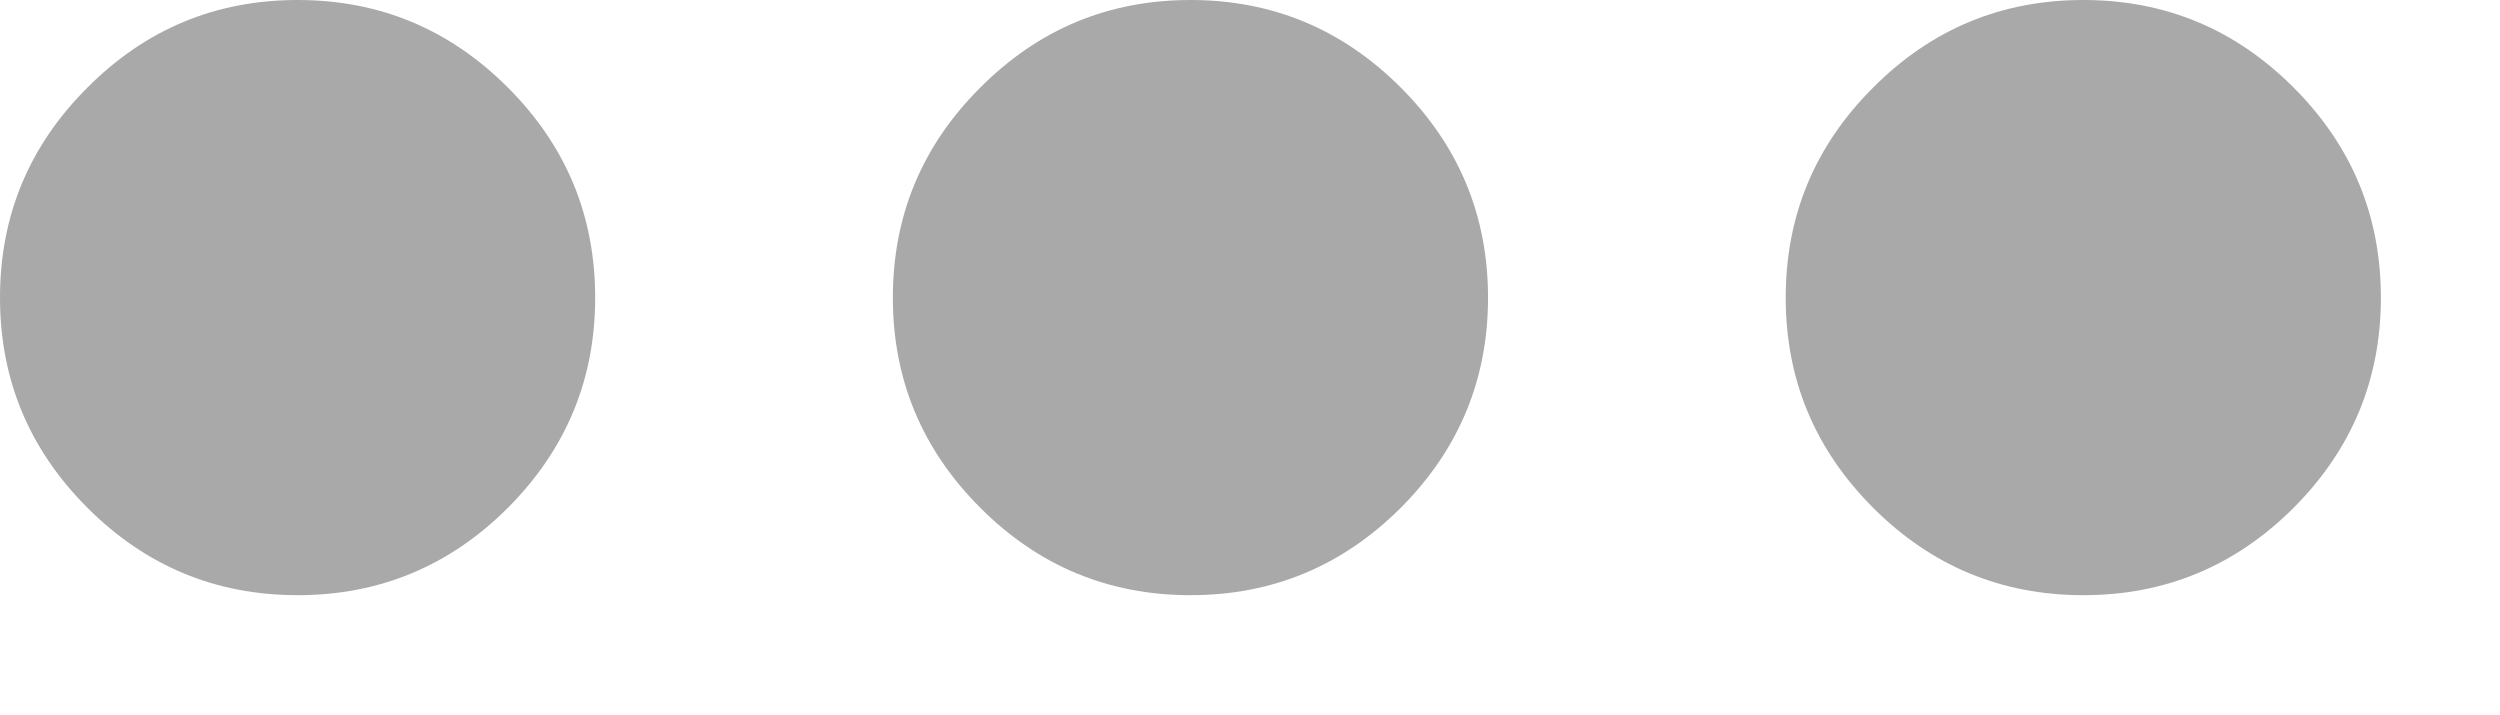
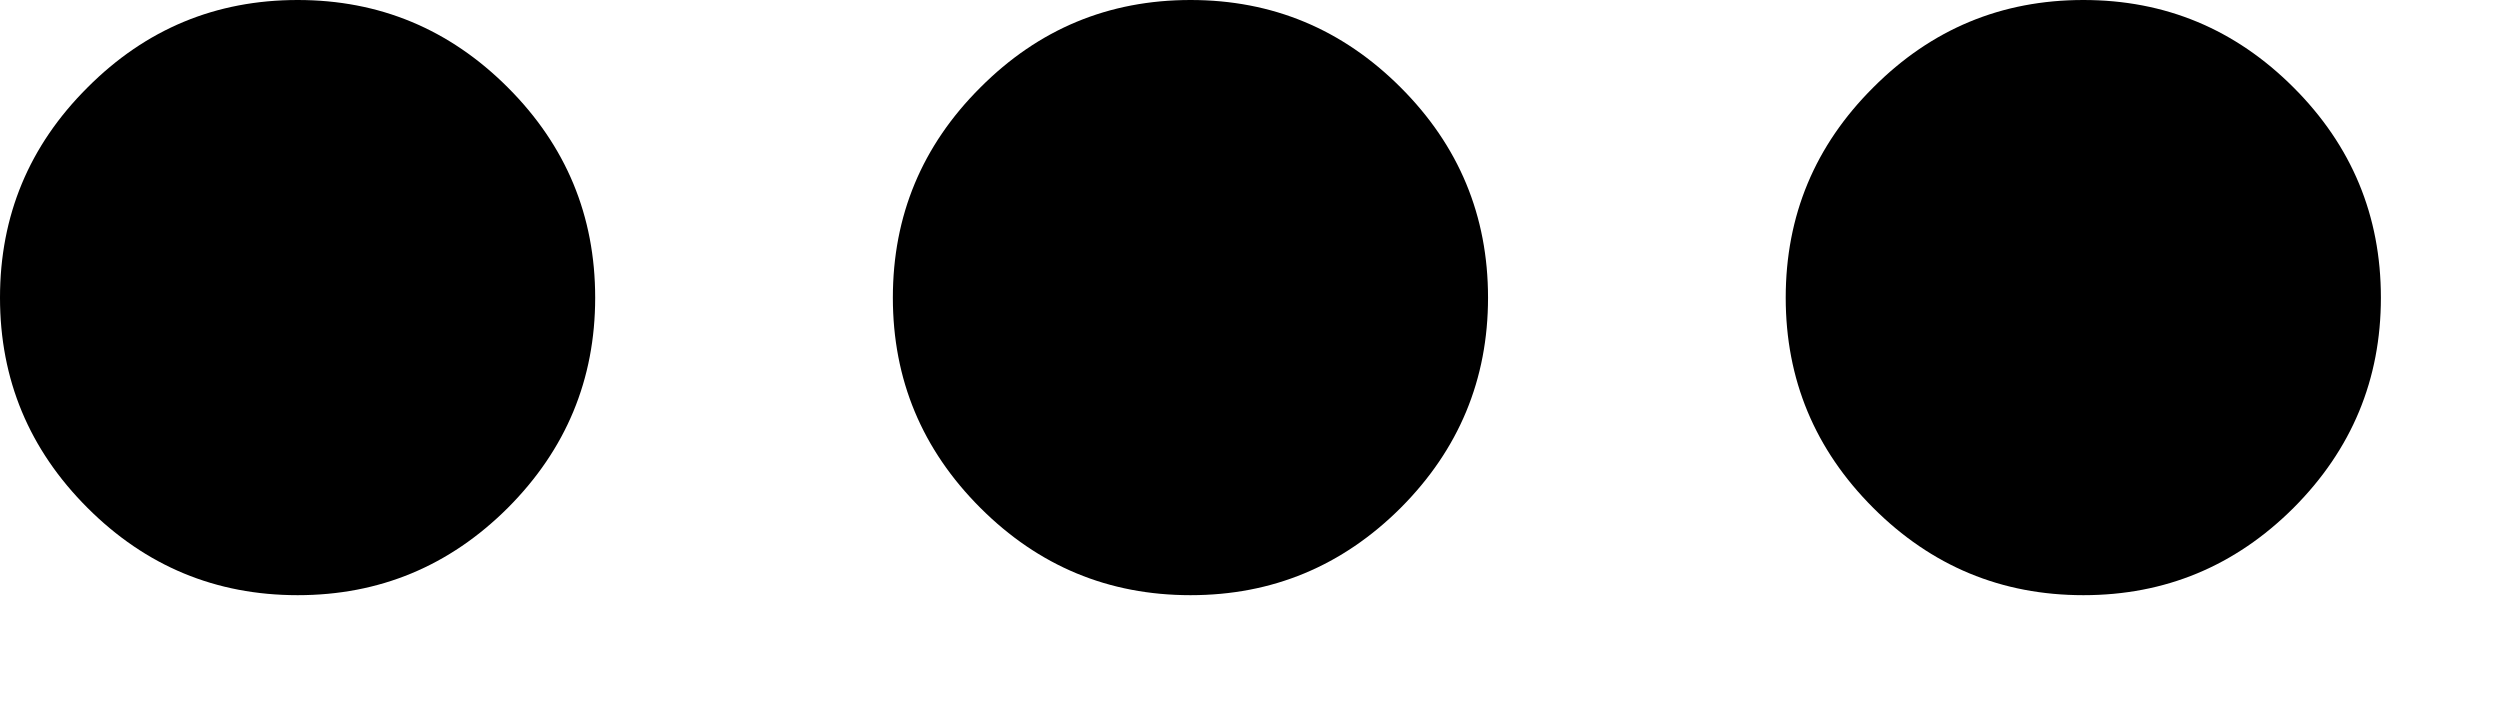
<svg xmlns="http://www.w3.org/2000/svg" width="14" height="4" viewBox="0 0 14 4" fill="none">
-   <path d="M1.667 3.333C1.208 3.333 0.816 3.17 0.49 2.844C0.163 2.517 0 2.125 0 1.667C0 1.208 0.163 0.816 0.49 0.49C0.816 0.163 1.208 0 1.667 0C2.125 0 2.517 0.163 2.844 0.49C3.17 0.816 3.333 1.208 3.333 1.667C3.333 2.125 3.17 2.517 2.844 2.844C2.517 3.17 2.125 3.333 1.667 3.333ZM6.667 3.333C6.208 3.333 5.816 3.17 5.49 2.844C5.163 2.517 5 2.125 5 1.667C5 1.208 5.163 0.816 5.49 0.49C5.816 0.163 6.208 0 6.667 0C7.125 0 7.517 0.163 7.844 0.49C8.17 0.816 8.333 1.208 8.333 1.667C8.333 2.125 8.17 2.517 7.844 2.844C7.517 3.17 7.125 3.333 6.667 3.333ZM11.667 3.333C11.208 3.333 10.816 3.17 10.49 2.844C10.163 2.517 10 2.125 10 1.667C10 1.208 10.163 0.816 10.49 0.49C10.816 0.163 11.208 0 11.667 0C12.125 0 12.517 0.163 12.844 0.49C13.17 0.816 13.333 1.208 13.333 1.667C13.333 2.125 13.17 2.517 12.844 2.844C12.517 3.17 12.125 3.333 11.667 3.333Z" fill="#A9A9A9" />
+   <path d="M1.667 3.333C1.208 3.333 0.816 3.17 0.49 2.844C0.163 2.517 0 2.125 0 1.667C0 1.208 0.163 0.816 0.49 0.49C0.816 0.163 1.208 0 1.667 0C2.125 0 2.517 0.163 2.844 0.49C3.17 0.816 3.333 1.208 3.333 1.667C3.333 2.125 3.17 2.517 2.844 2.844C2.517 3.17 2.125 3.333 1.667 3.333ZM6.667 3.333C6.208 3.333 5.816 3.17 5.49 2.844C5.163 2.517 5 2.125 5 1.667C5 1.208 5.163 0.816 5.49 0.49C5.816 0.163 6.208 0 6.667 0C7.125 0 7.517 0.163 7.844 0.49C8.17 0.816 8.333 1.208 8.333 1.667C8.333 2.125 8.17 2.517 7.844 2.844C7.517 3.17 7.125 3.333 6.667 3.333ZM11.667 3.333C11.208 3.333 10.816 3.17 10.49 2.844C10.163 2.517 10 2.125 10 1.667C10 1.208 10.163 0.816 10.49 0.49C10.816 0.163 11.208 0 11.667 0C12.125 0 12.517 0.163 12.844 0.49C13.17 0.816 13.333 1.208 13.333 1.667C13.333 2.125 13.17 2.517 12.844 2.844C12.517 3.17 12.125 3.333 11.667 3.333Z" fill="currentColor" />
</svg>
